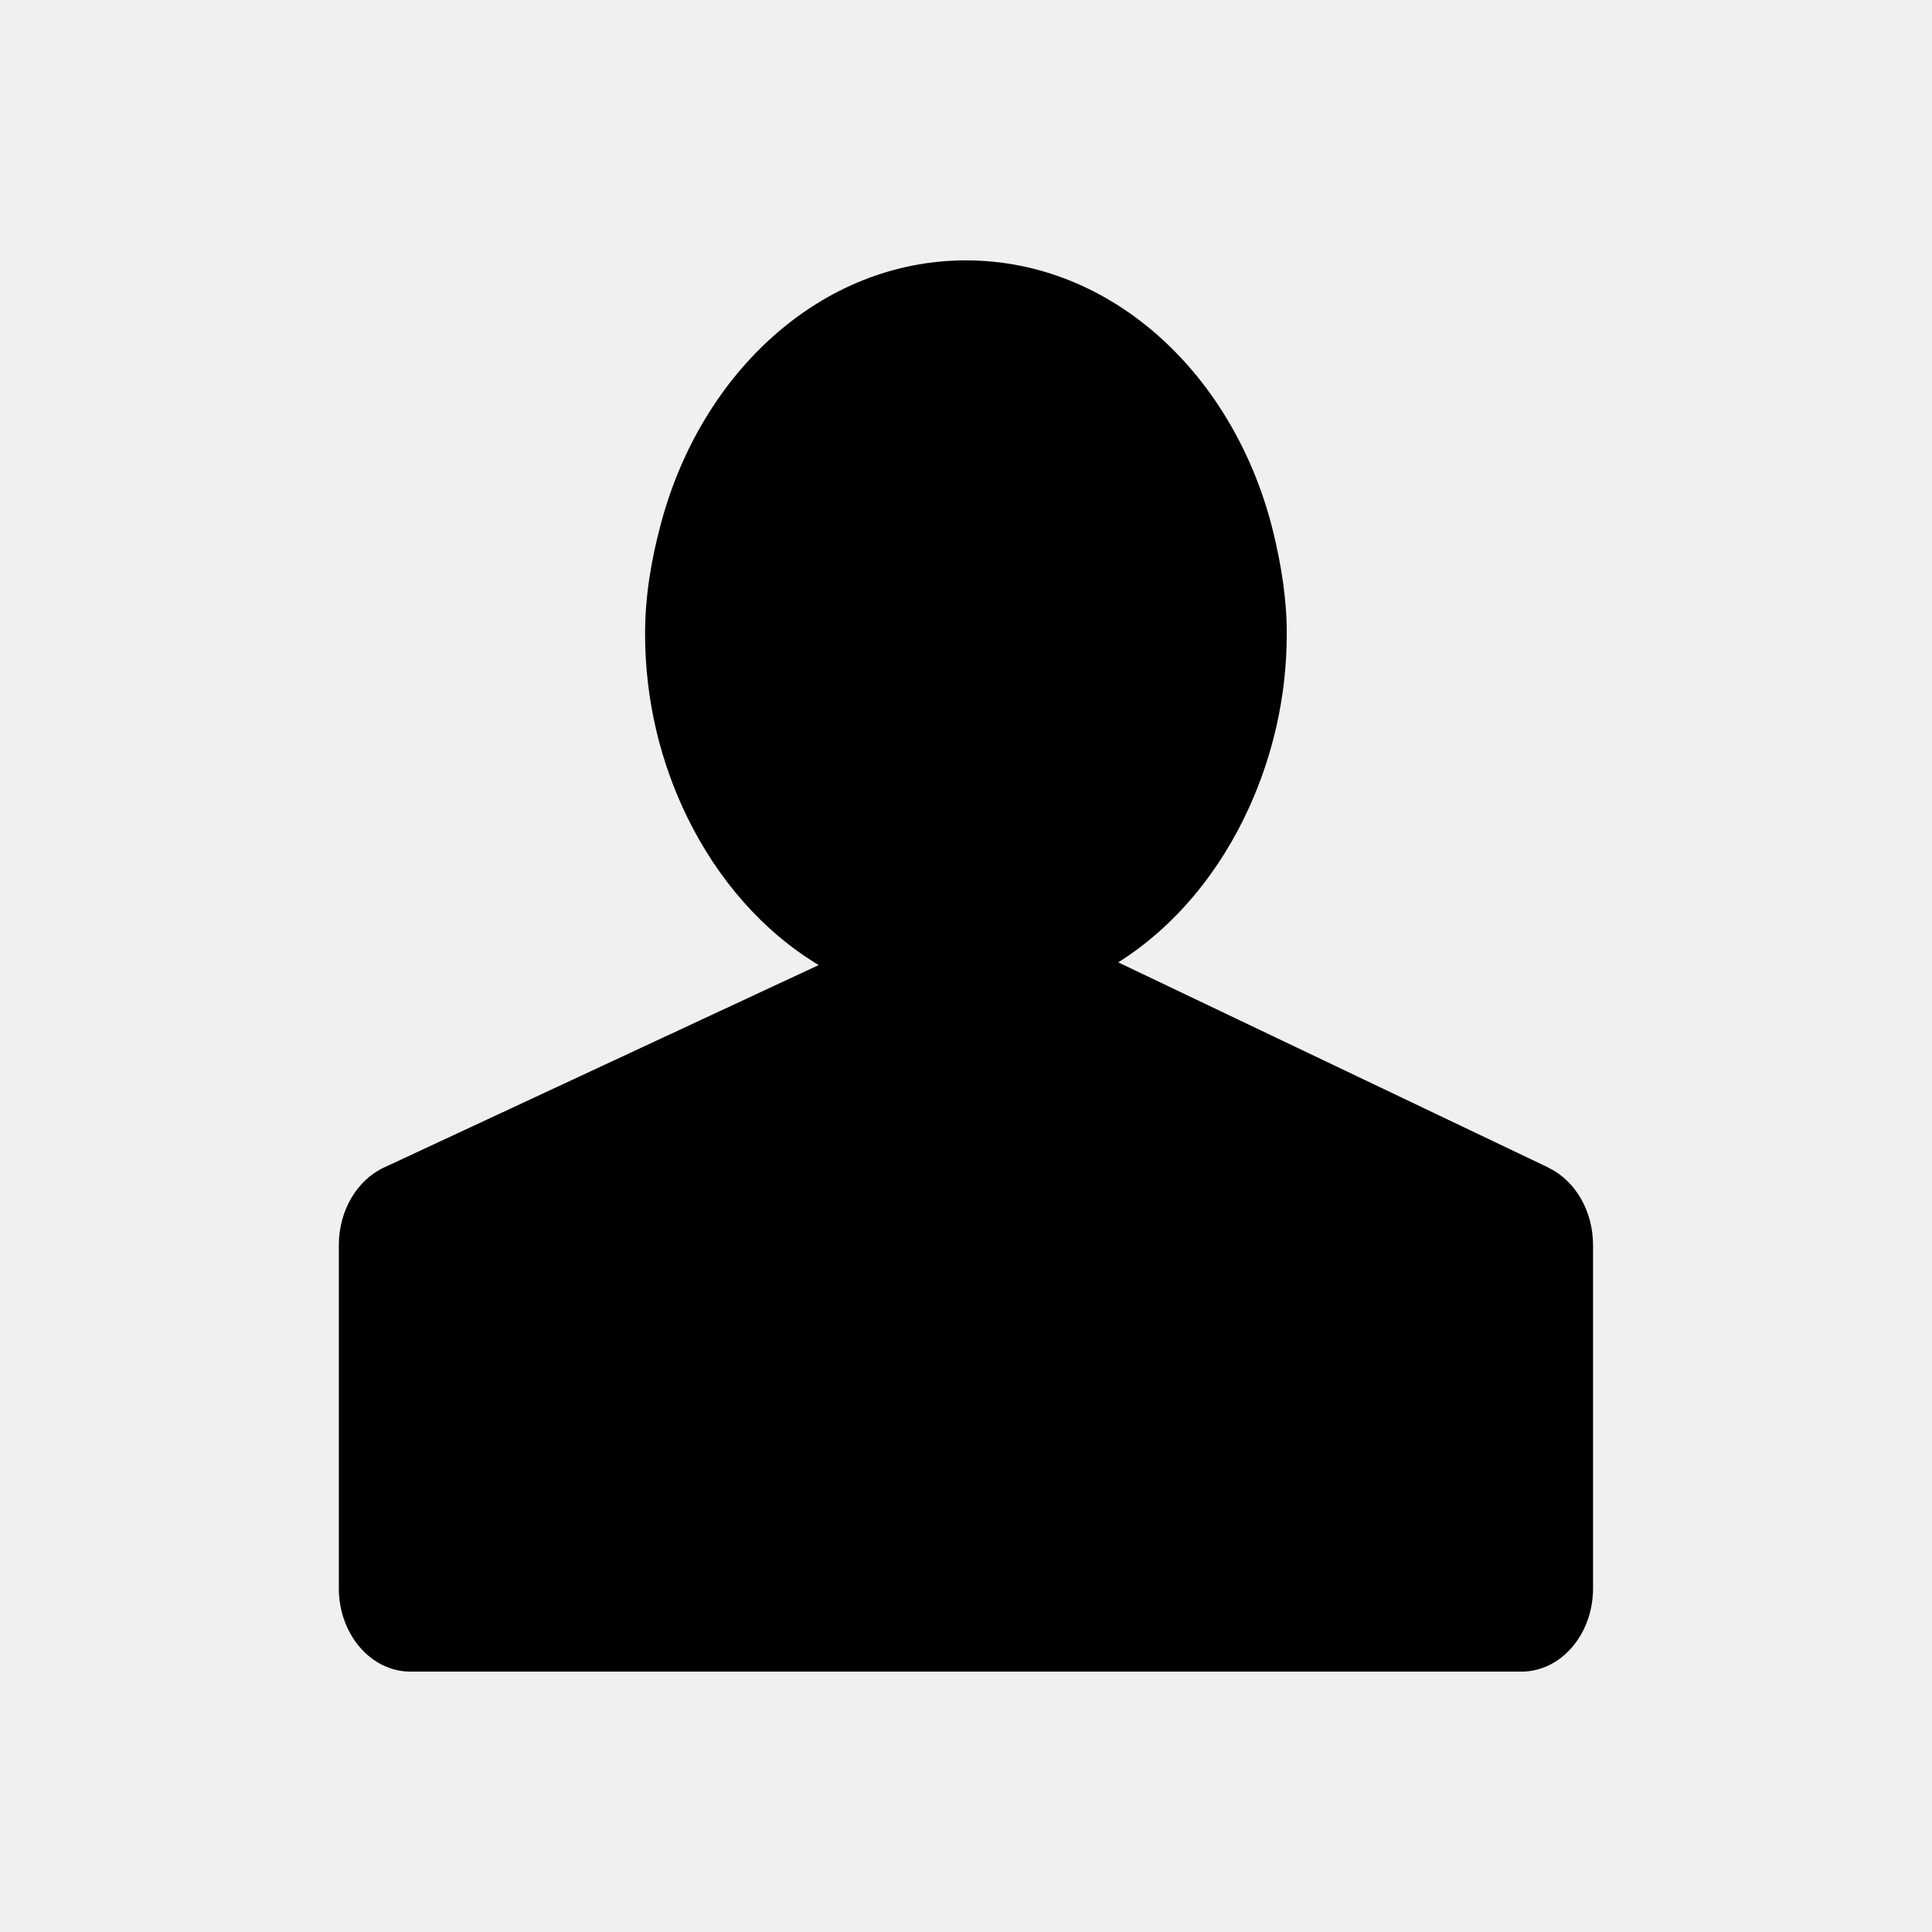
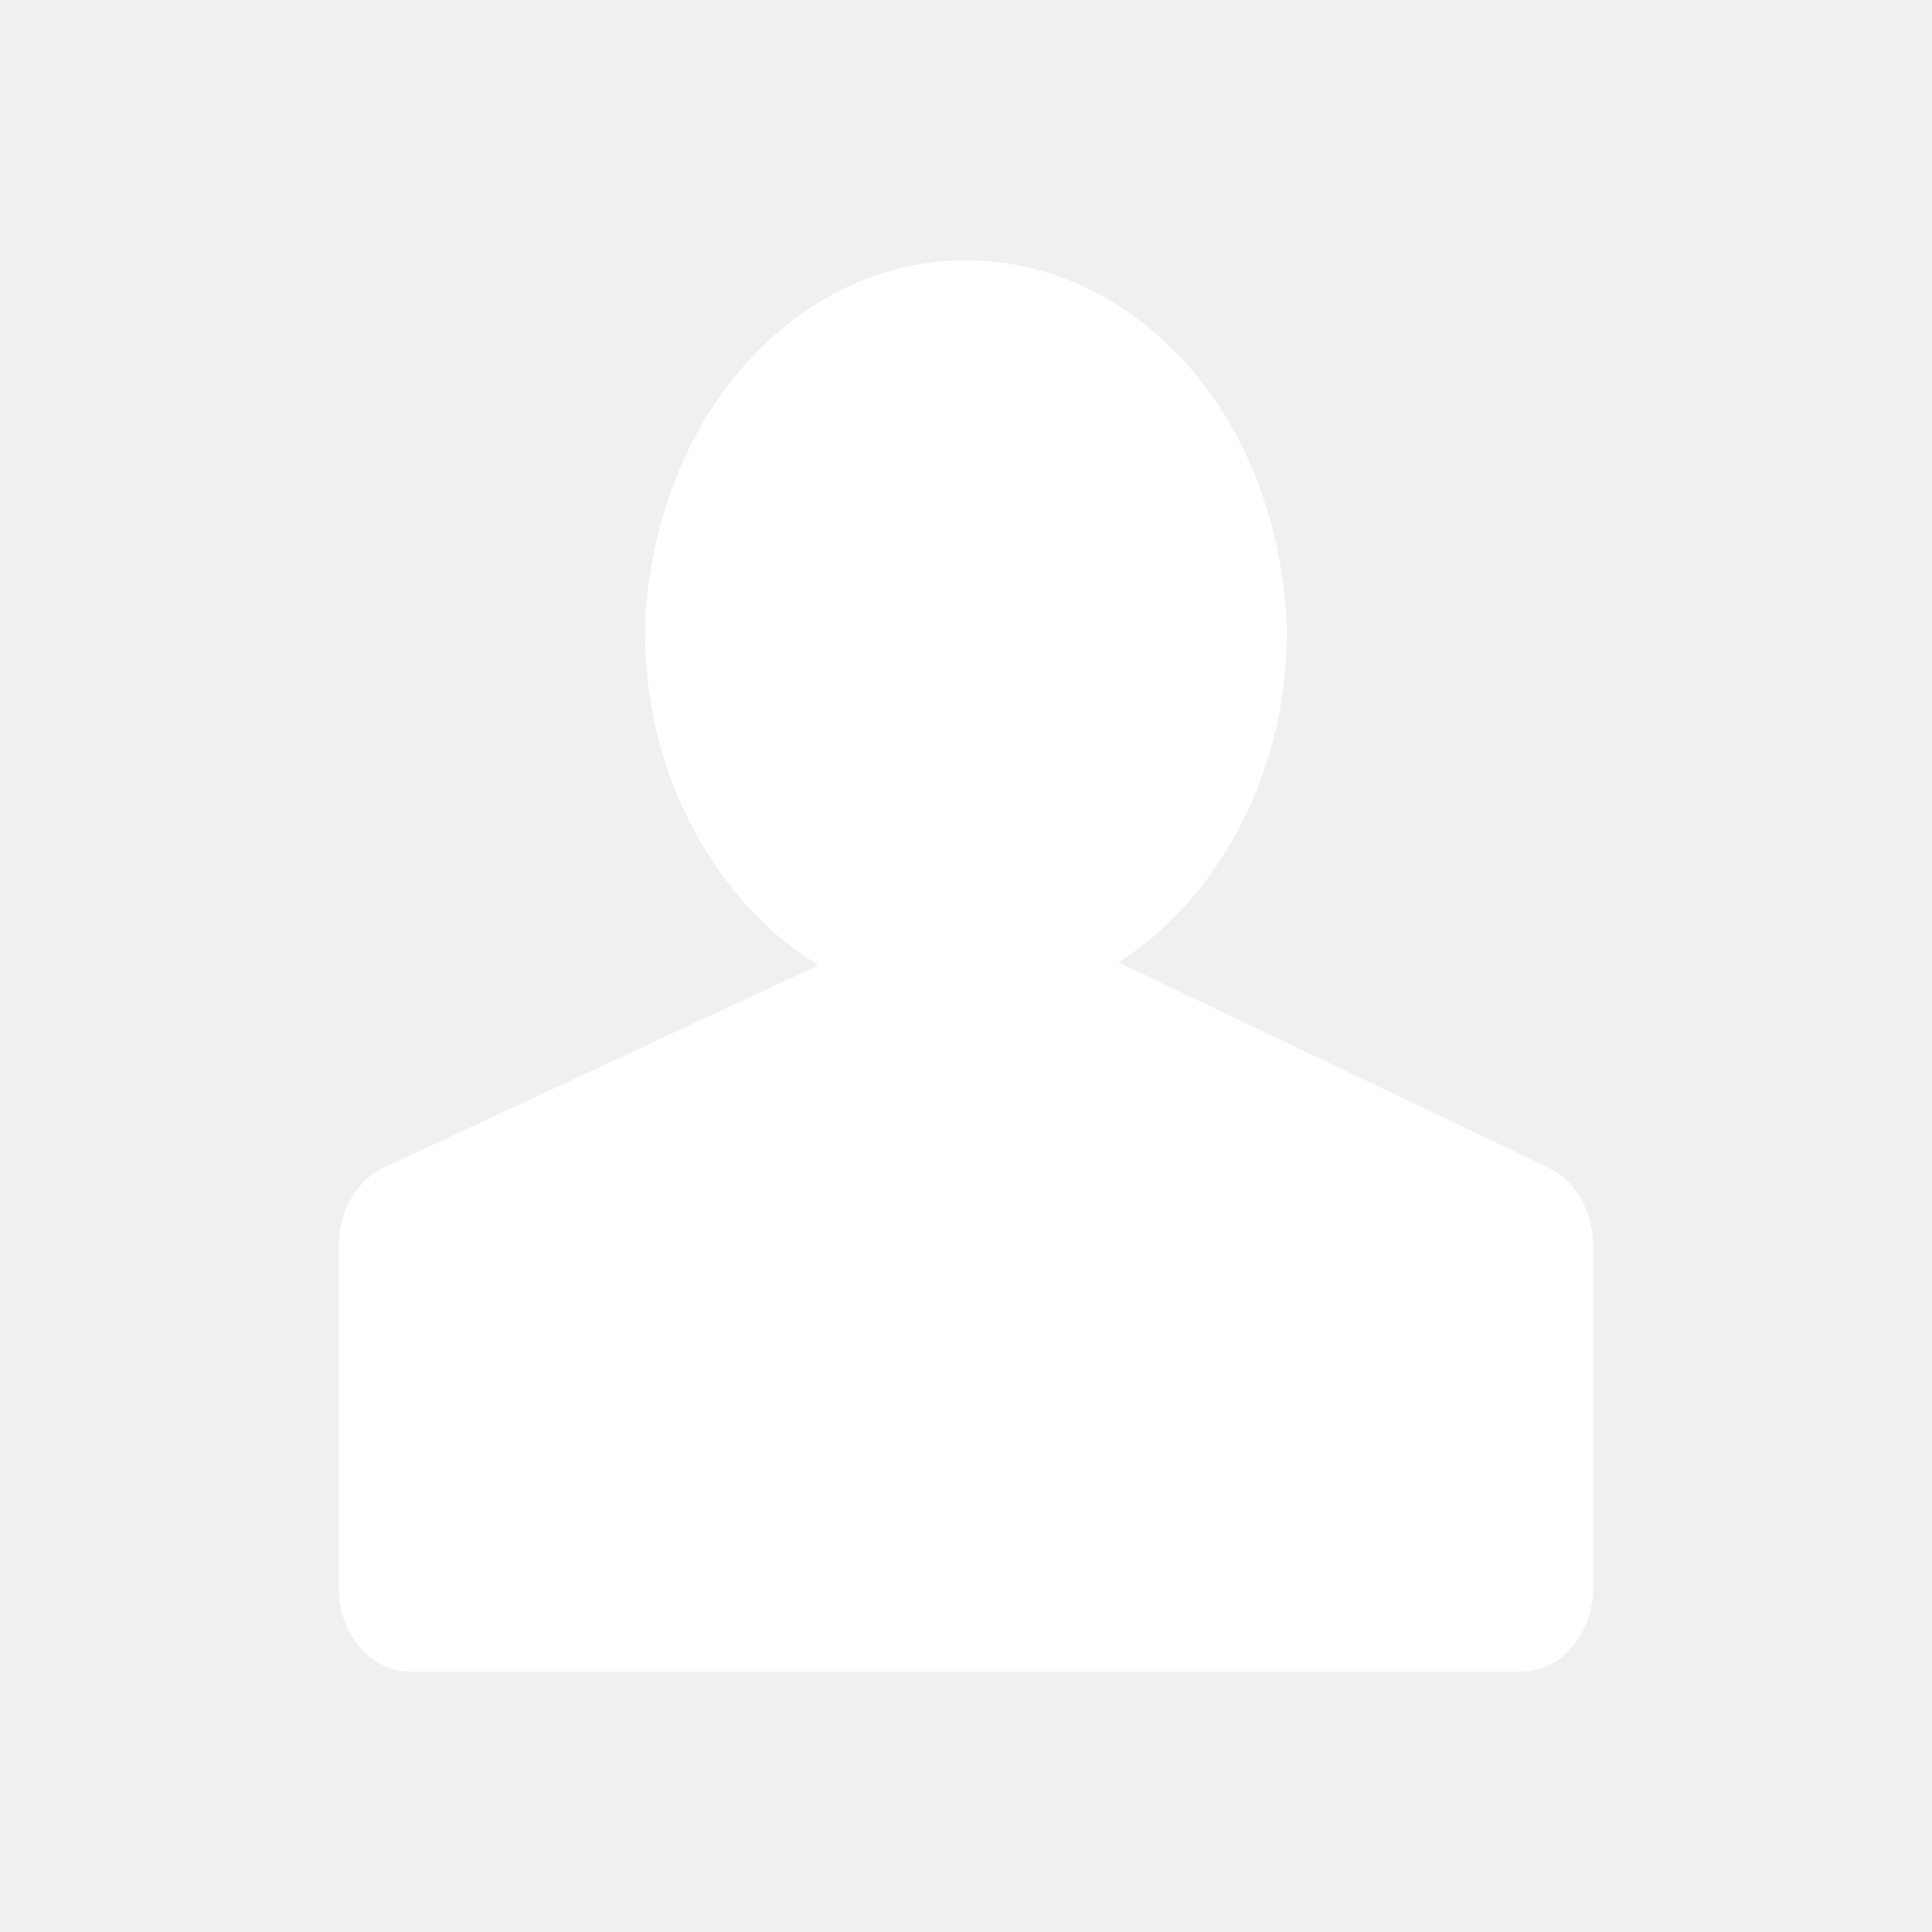
<svg xmlns="http://www.w3.org/2000/svg" width="100" height="100" viewBox="0 0 100 100">
-   <path d="M80.16 60.44L64.5 52.97l-6.62-3.158c2.89-1.822 5.24-4.634 6.777-8.022 1.22-2.69 1.946-5.734 1.946-8.99 0-1.827-.29-3.562-.694-5.236-1.97-8.11-8.31-14.087-15.91-14.087-7.46 0-13.7 5.763-15.795 13.645-.482 1.808-.815 3.688-.815 5.68 0 3.46.81 6.684 2.18 9.49 1.59 3.253 3.94 5.936 6.806 7.66l-6.342 2.954-16.168 7.53c-1.404.658-2.327 2.242-2.327 4.01V82.21c0 2.38 1.66 4.313 3.71 4.313h57.5c2.048 0 3.708-1.93 3.708-4.312V64.45c0-1.763-.91-3.332-2.3-4.005z" />
+   <path fill="#fff" d="M80.16 60.44L64.5 52.97l-6.62-3.158c2.89-1.822 5.24-4.634 6.777-8.022 1.22-2.69 1.946-5.734 1.946-8.99 0-1.827-.29-3.562-.694-5.236-1.97-8.11-8.31-14.087-15.91-14.087-7.46 0-13.7 5.763-15.795 13.645-.482 1.808-.815 3.688-.815 5.68 0 3.46.81 6.684 2.18 9.49 1.59 3.253 3.94 5.936 6.806 7.66l-6.342 2.954-16.168 7.53c-1.404.658-2.327 2.242-2.327 4.01V82.21c0 2.38 1.66 4.313 3.71 4.313h57.5c2.048 0 3.708-1.93 3.708-4.312V64.45c0-1.763-.91-3.332-2.3-4.005z" />
</svg>
